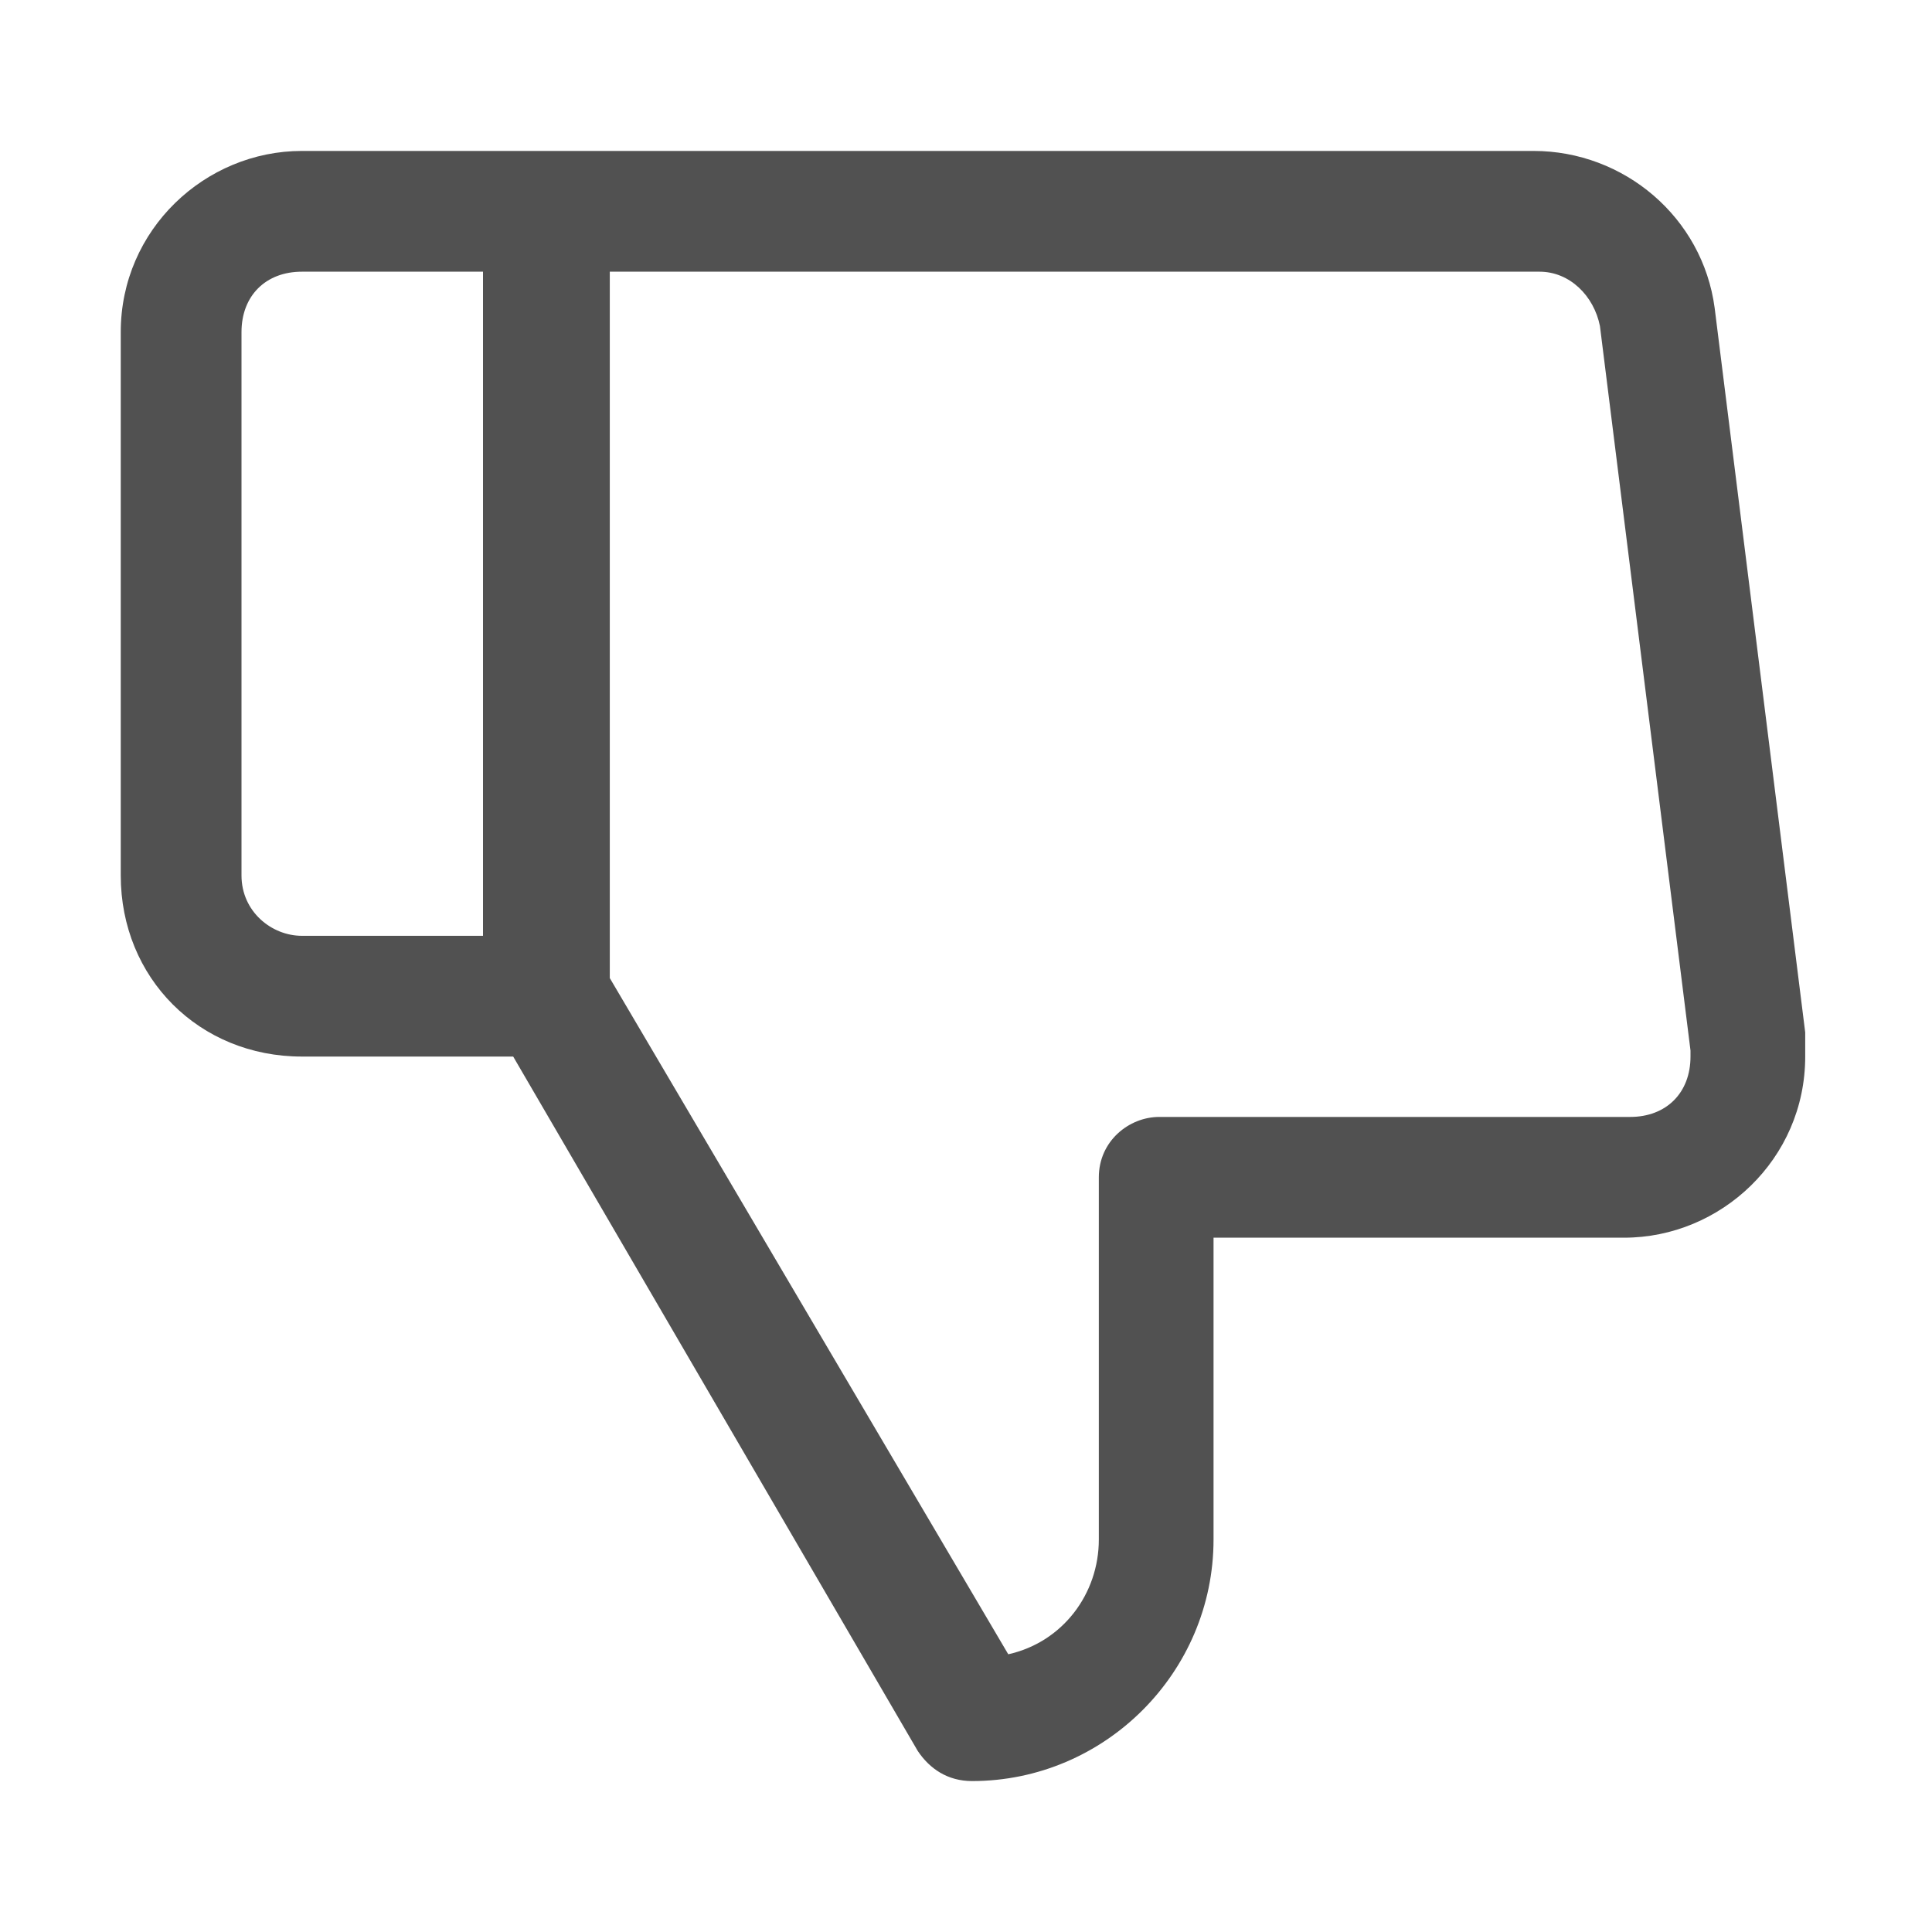
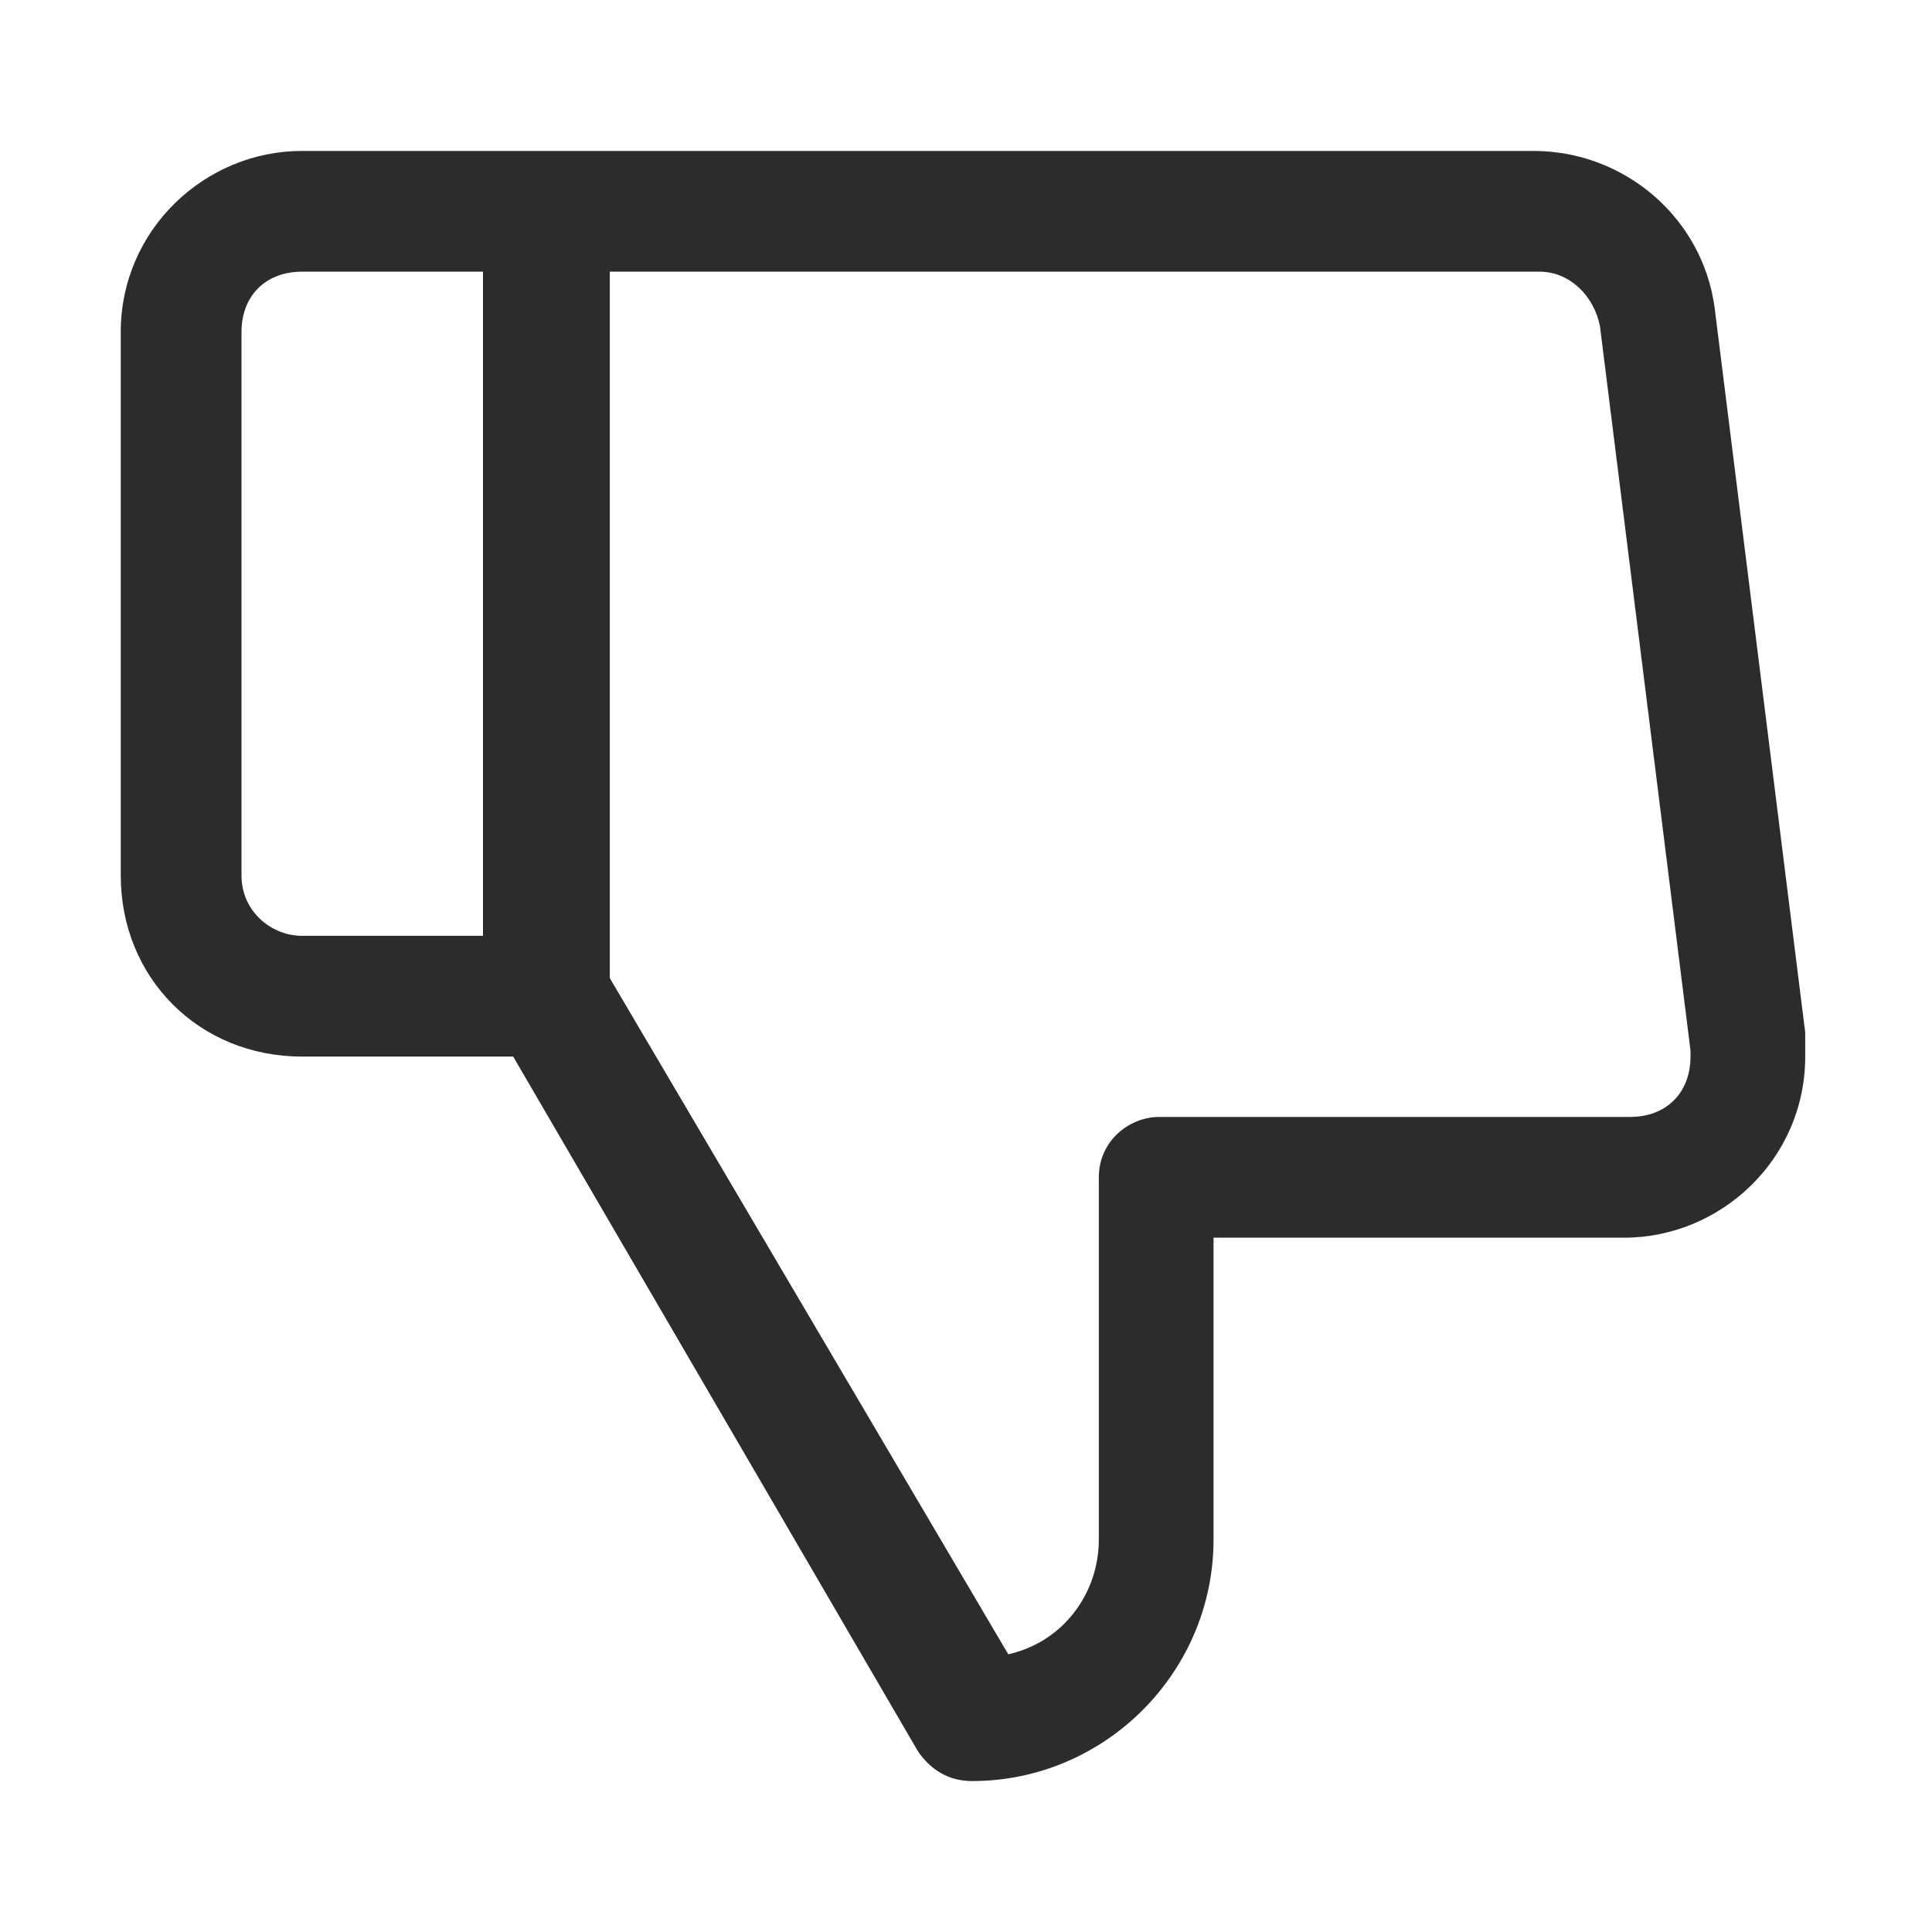
- <svg xmlns="http://www.w3.org/2000/svg" t="1694871733312" class="icon" viewBox="0 0 1024 1024" version="1.1" p-id="4316" width="64" height="64">
-   <path d="M259.2 144H160c-19.2 0-32 12.8-32 32v288c0 19.2 16 32 32 32h96v-352zM160 560c-54.4 0-96-41.6-96-96v-288c0-54.4 44.8-96 96-96h652.8c48 0 89.6 35.2 96 83.2l48 384v12.8c0 54.4-44.8 96-96 96h-217.6v160c0 70.4-57.6 128-128 128-12.8 0-22.4-6.4-28.8-16L272 560H160z m704 32c19.2 0 32-12.8 32-32v-3.2l-48-384c-3.2-16-16-28.8-32-28.8H323.2v374.4l211.2 358.4c28.8-6.4 48-32 48-60.8v-192c0-19.2 16-32 32-32H864z" fill="#515151" p-id="4317" />
+ <svg xmlns="http://www.w3.org/2000/svg" t="1695091776023" class="icon" viewBox="0 0 1024 1024" version="1.1" p-id="6959" width="64" height="64">
+   <path d="M259.2 144H160c-19.2 0-32 12.8-32 32v288c0 19.2 16 32 32 32h96v-352zM160 560c-54.4 0-96-41.6-96-96v-288c0-54.4 44.8-96 96-96h652.8c48 0 89.6 35.2 96 83.2l48 384v12.8c0 54.4-44.8 96-96 96h-217.6v160c0 70.4-57.6 128-128 128-12.8 0-22.4-6.4-28.8-16L272 560H160z m704 32c19.2 0 32-12.8 32-32v-3.2l-48-384c-3.2-16-16-28.8-32-28.8H323.2v374.4l211.2 358.4c28.8-6.4 48-32 48-60.8v-192c0-19.2 16-32 32-32H864z" fill="#2c2c2c" p-id="6960" />
</svg>
